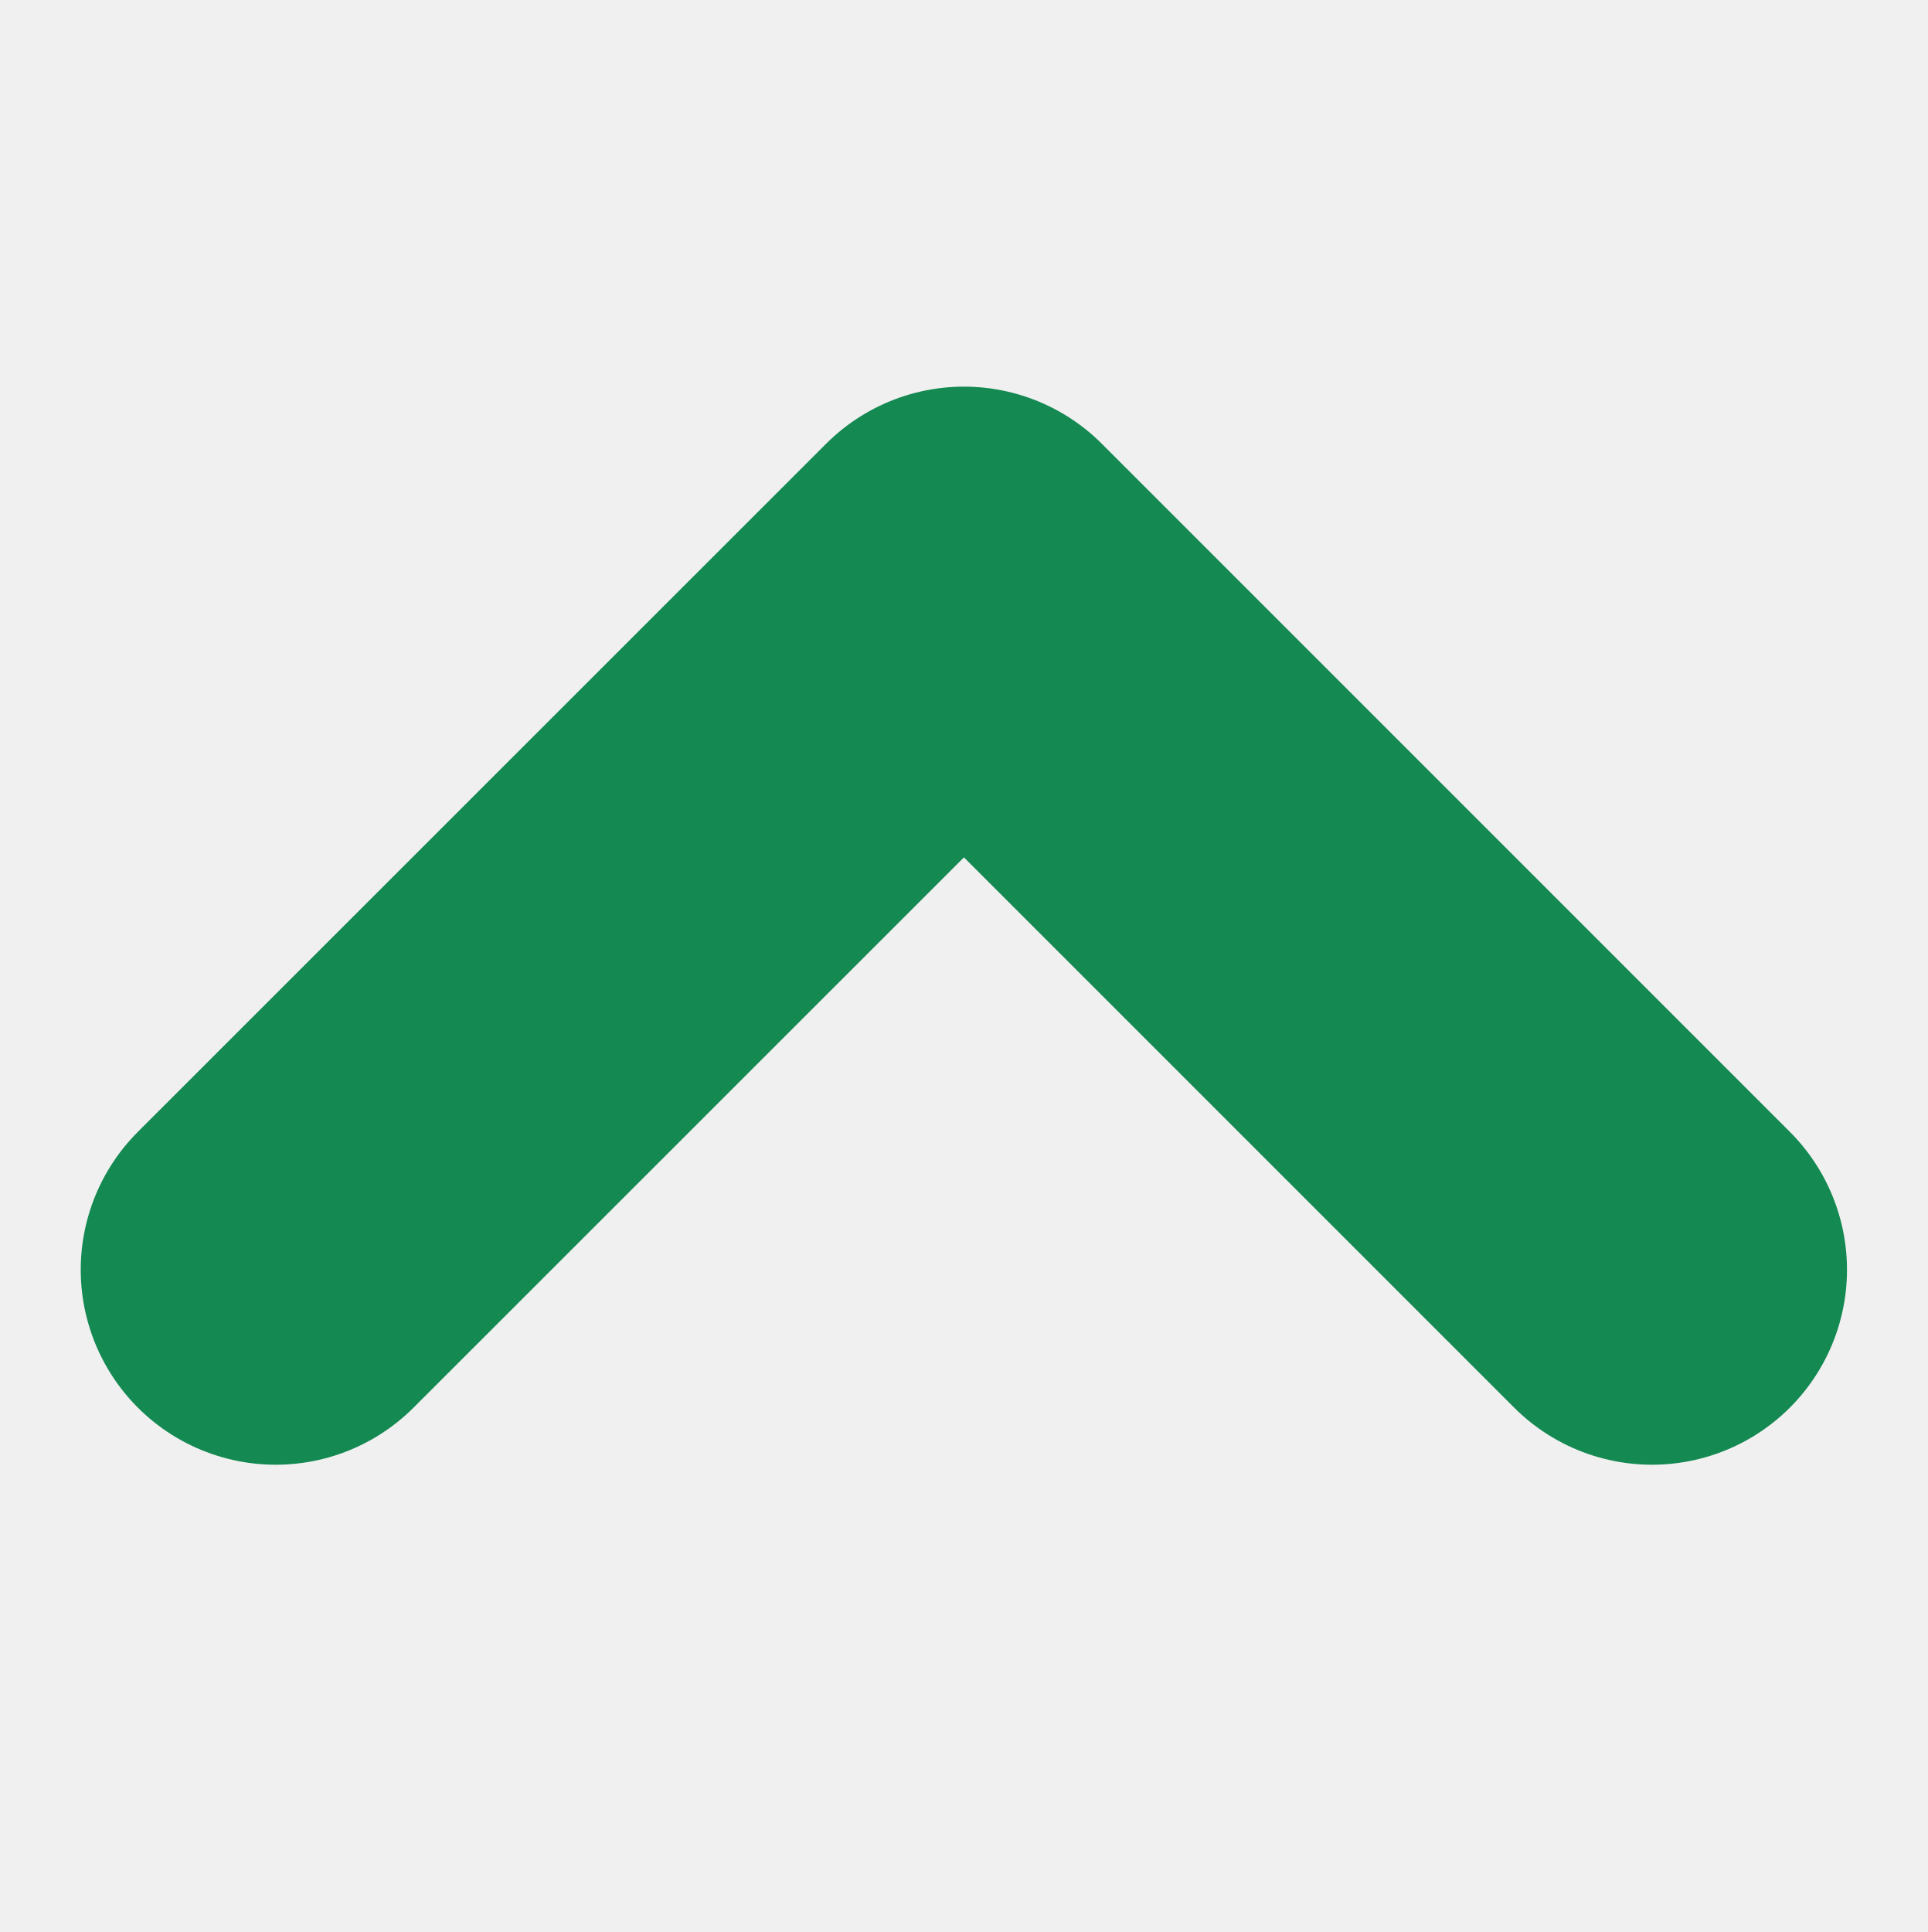
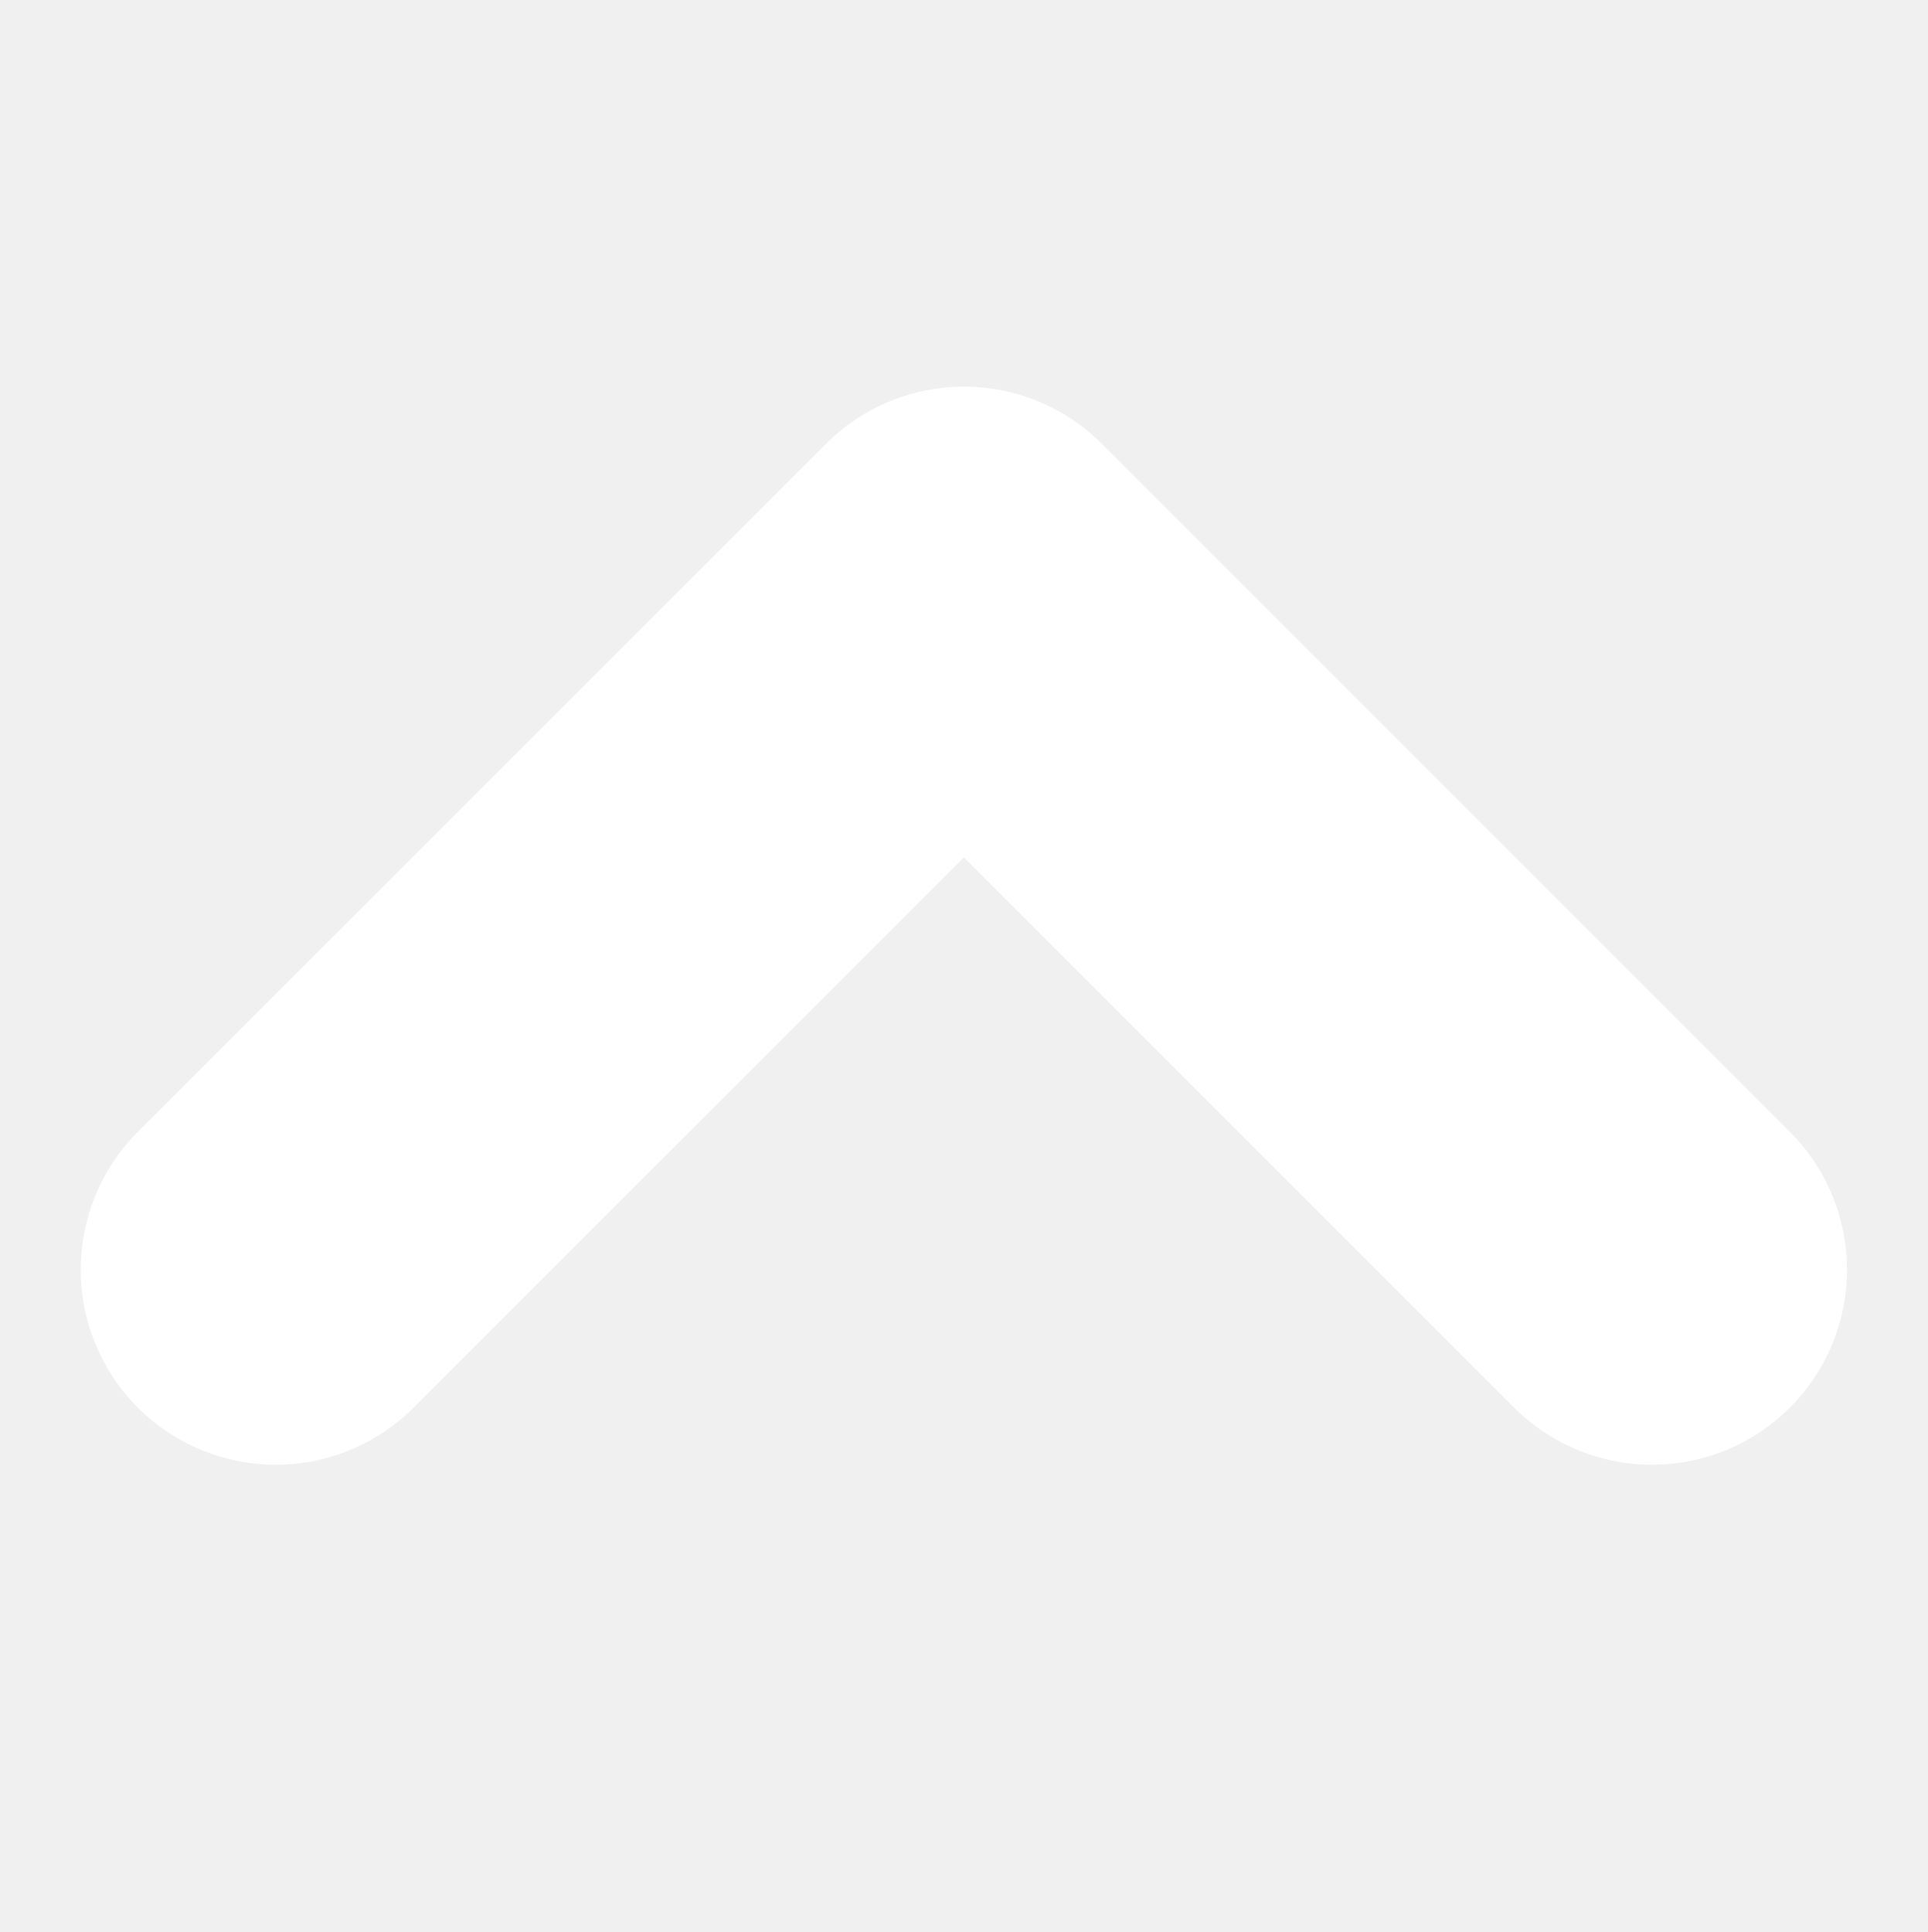
<svg xmlns="http://www.w3.org/2000/svg" width="25.887" height="25.943" viewBox="0 0 9.887 5.943">
-   <path id="Path_157" data-name="Path 157" d="M6502.544,2805l3.529,3.53-3.529,3.529" transform="translate(-2803.586 6507.073) rotate(-90)" fill="none" stroke="#148952" stroke-linecap="round" stroke-linejoin="round" stroke-width="2" />
+   <path id="Path_157" data-name="Path 157" d="M6502.544,2805l3.529,3.53-3.529,3.529" transform="translate(-2803.586 6507.073) rotate(-90)" fill="none" stroke="#FFFFFF" stroke-linecap="round" stroke-linejoin="round" stroke-width="2" />
</svg>
